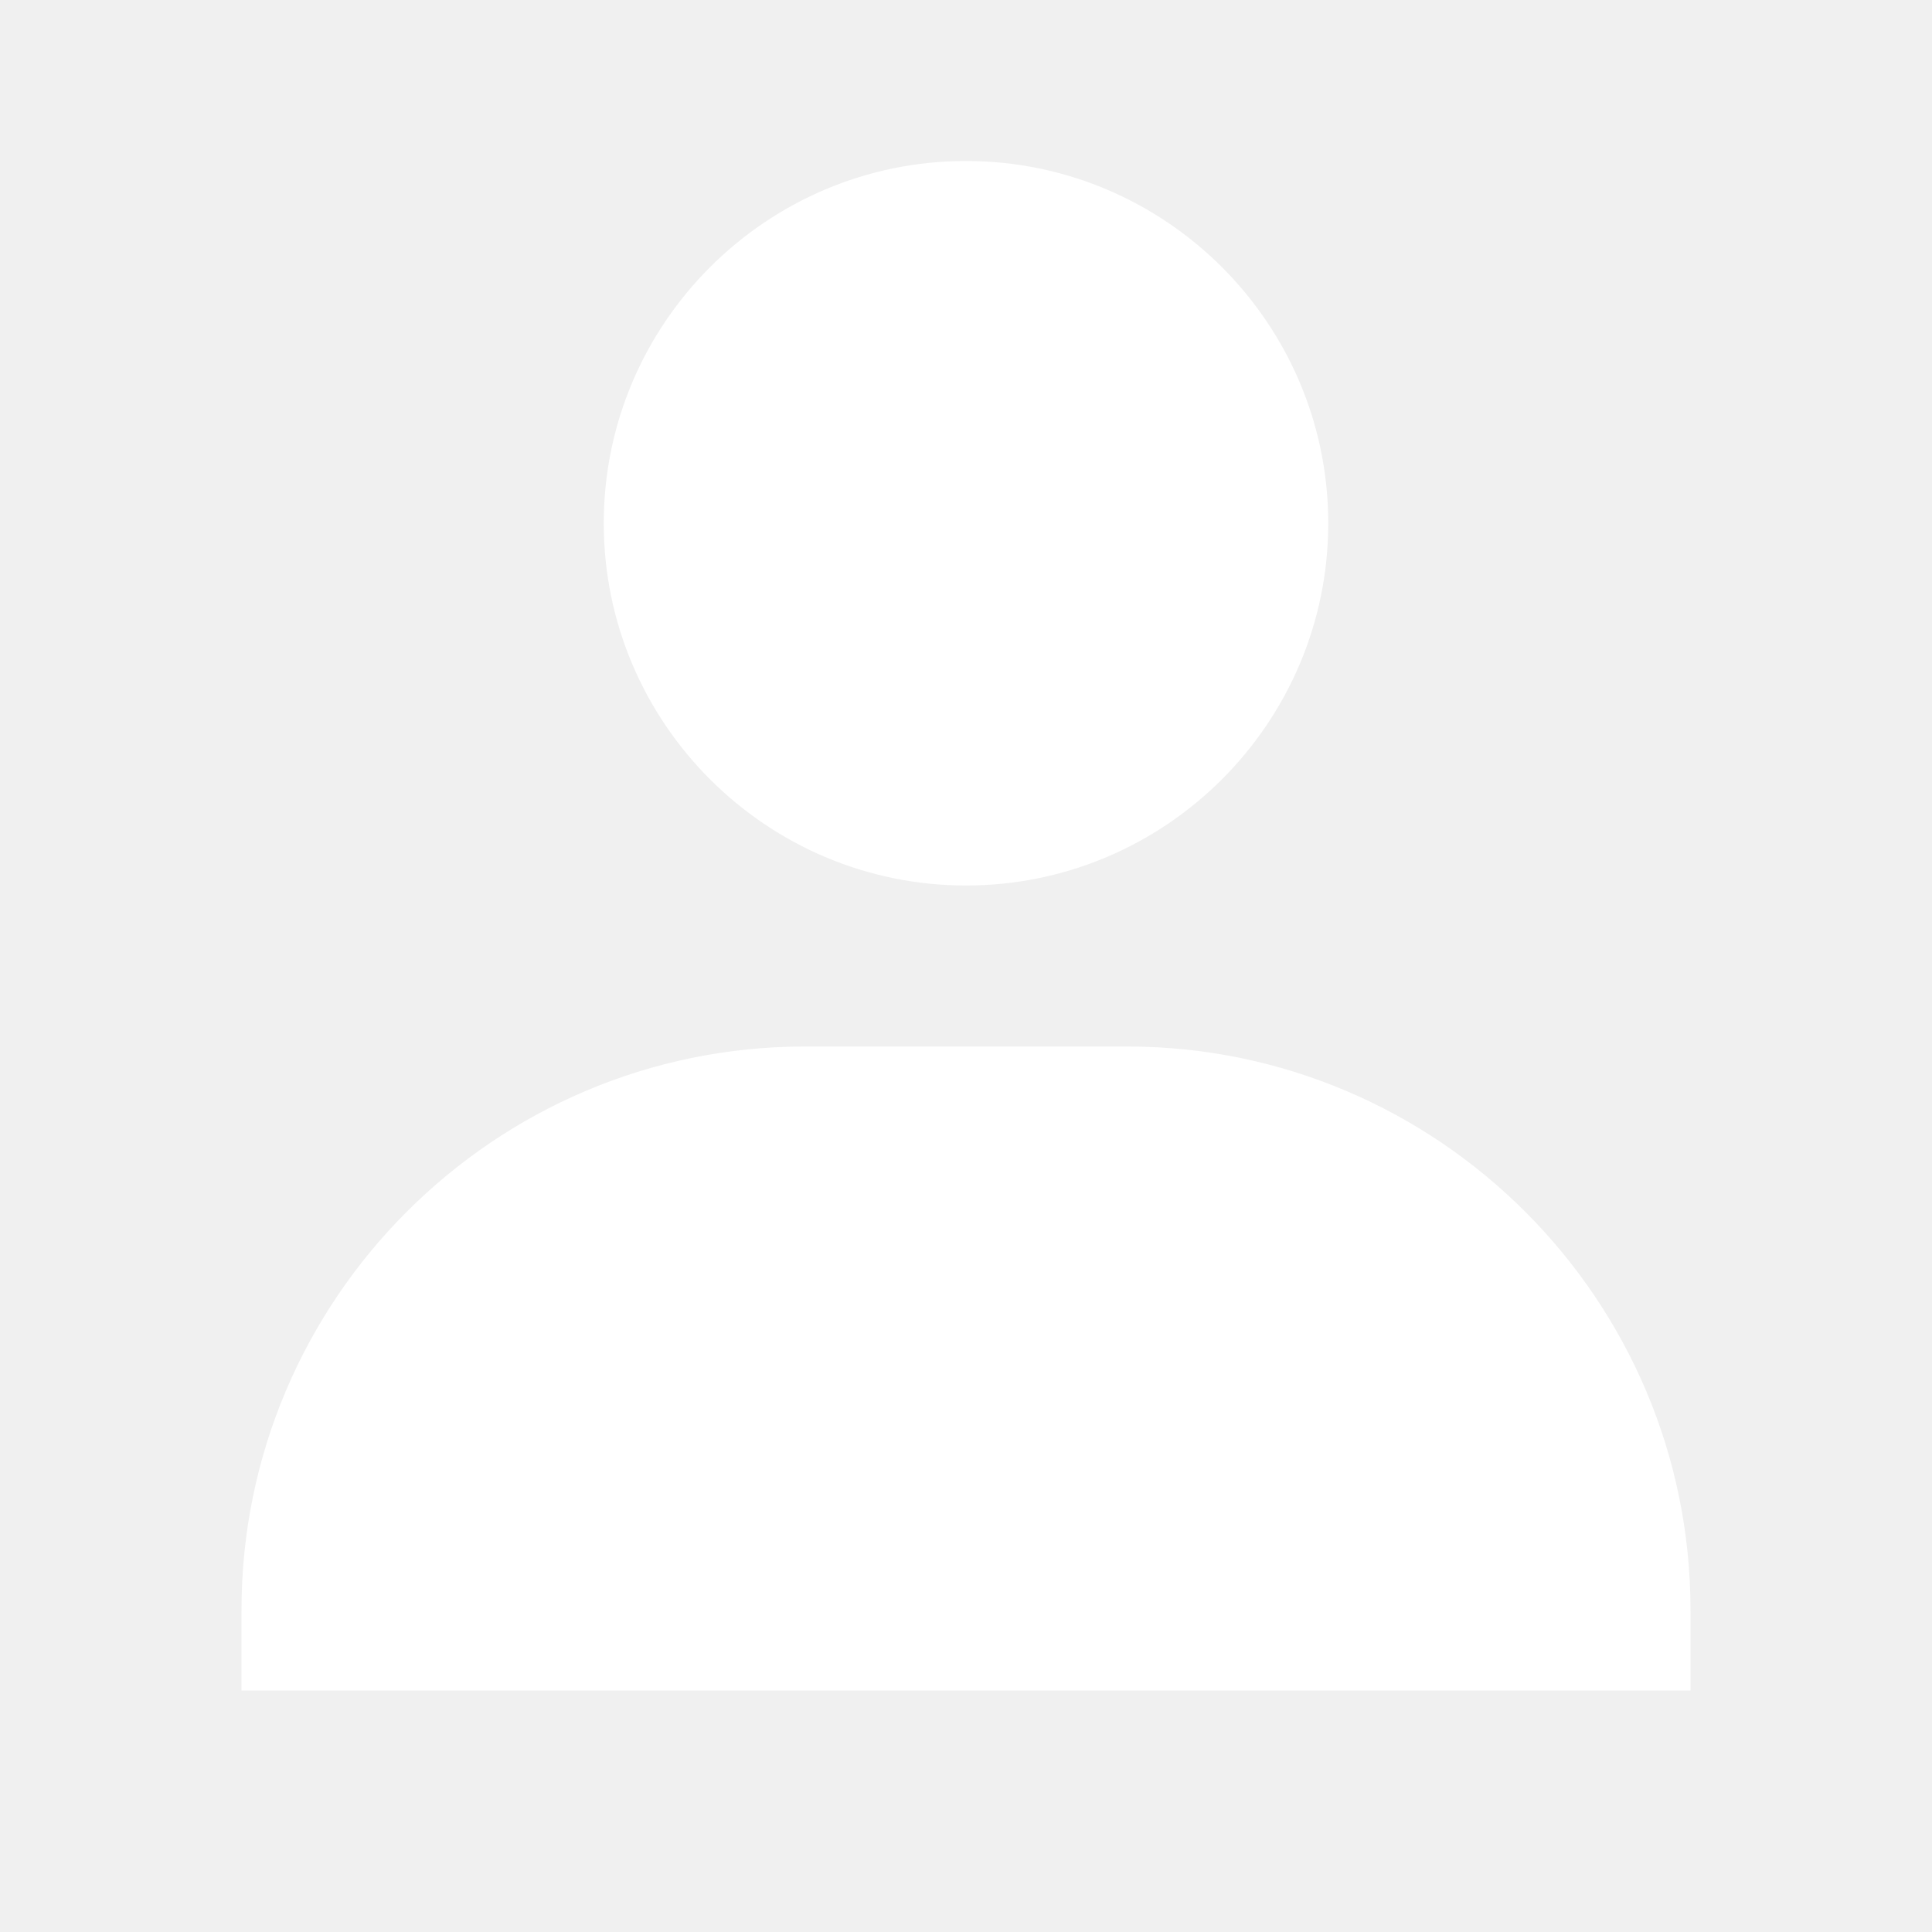
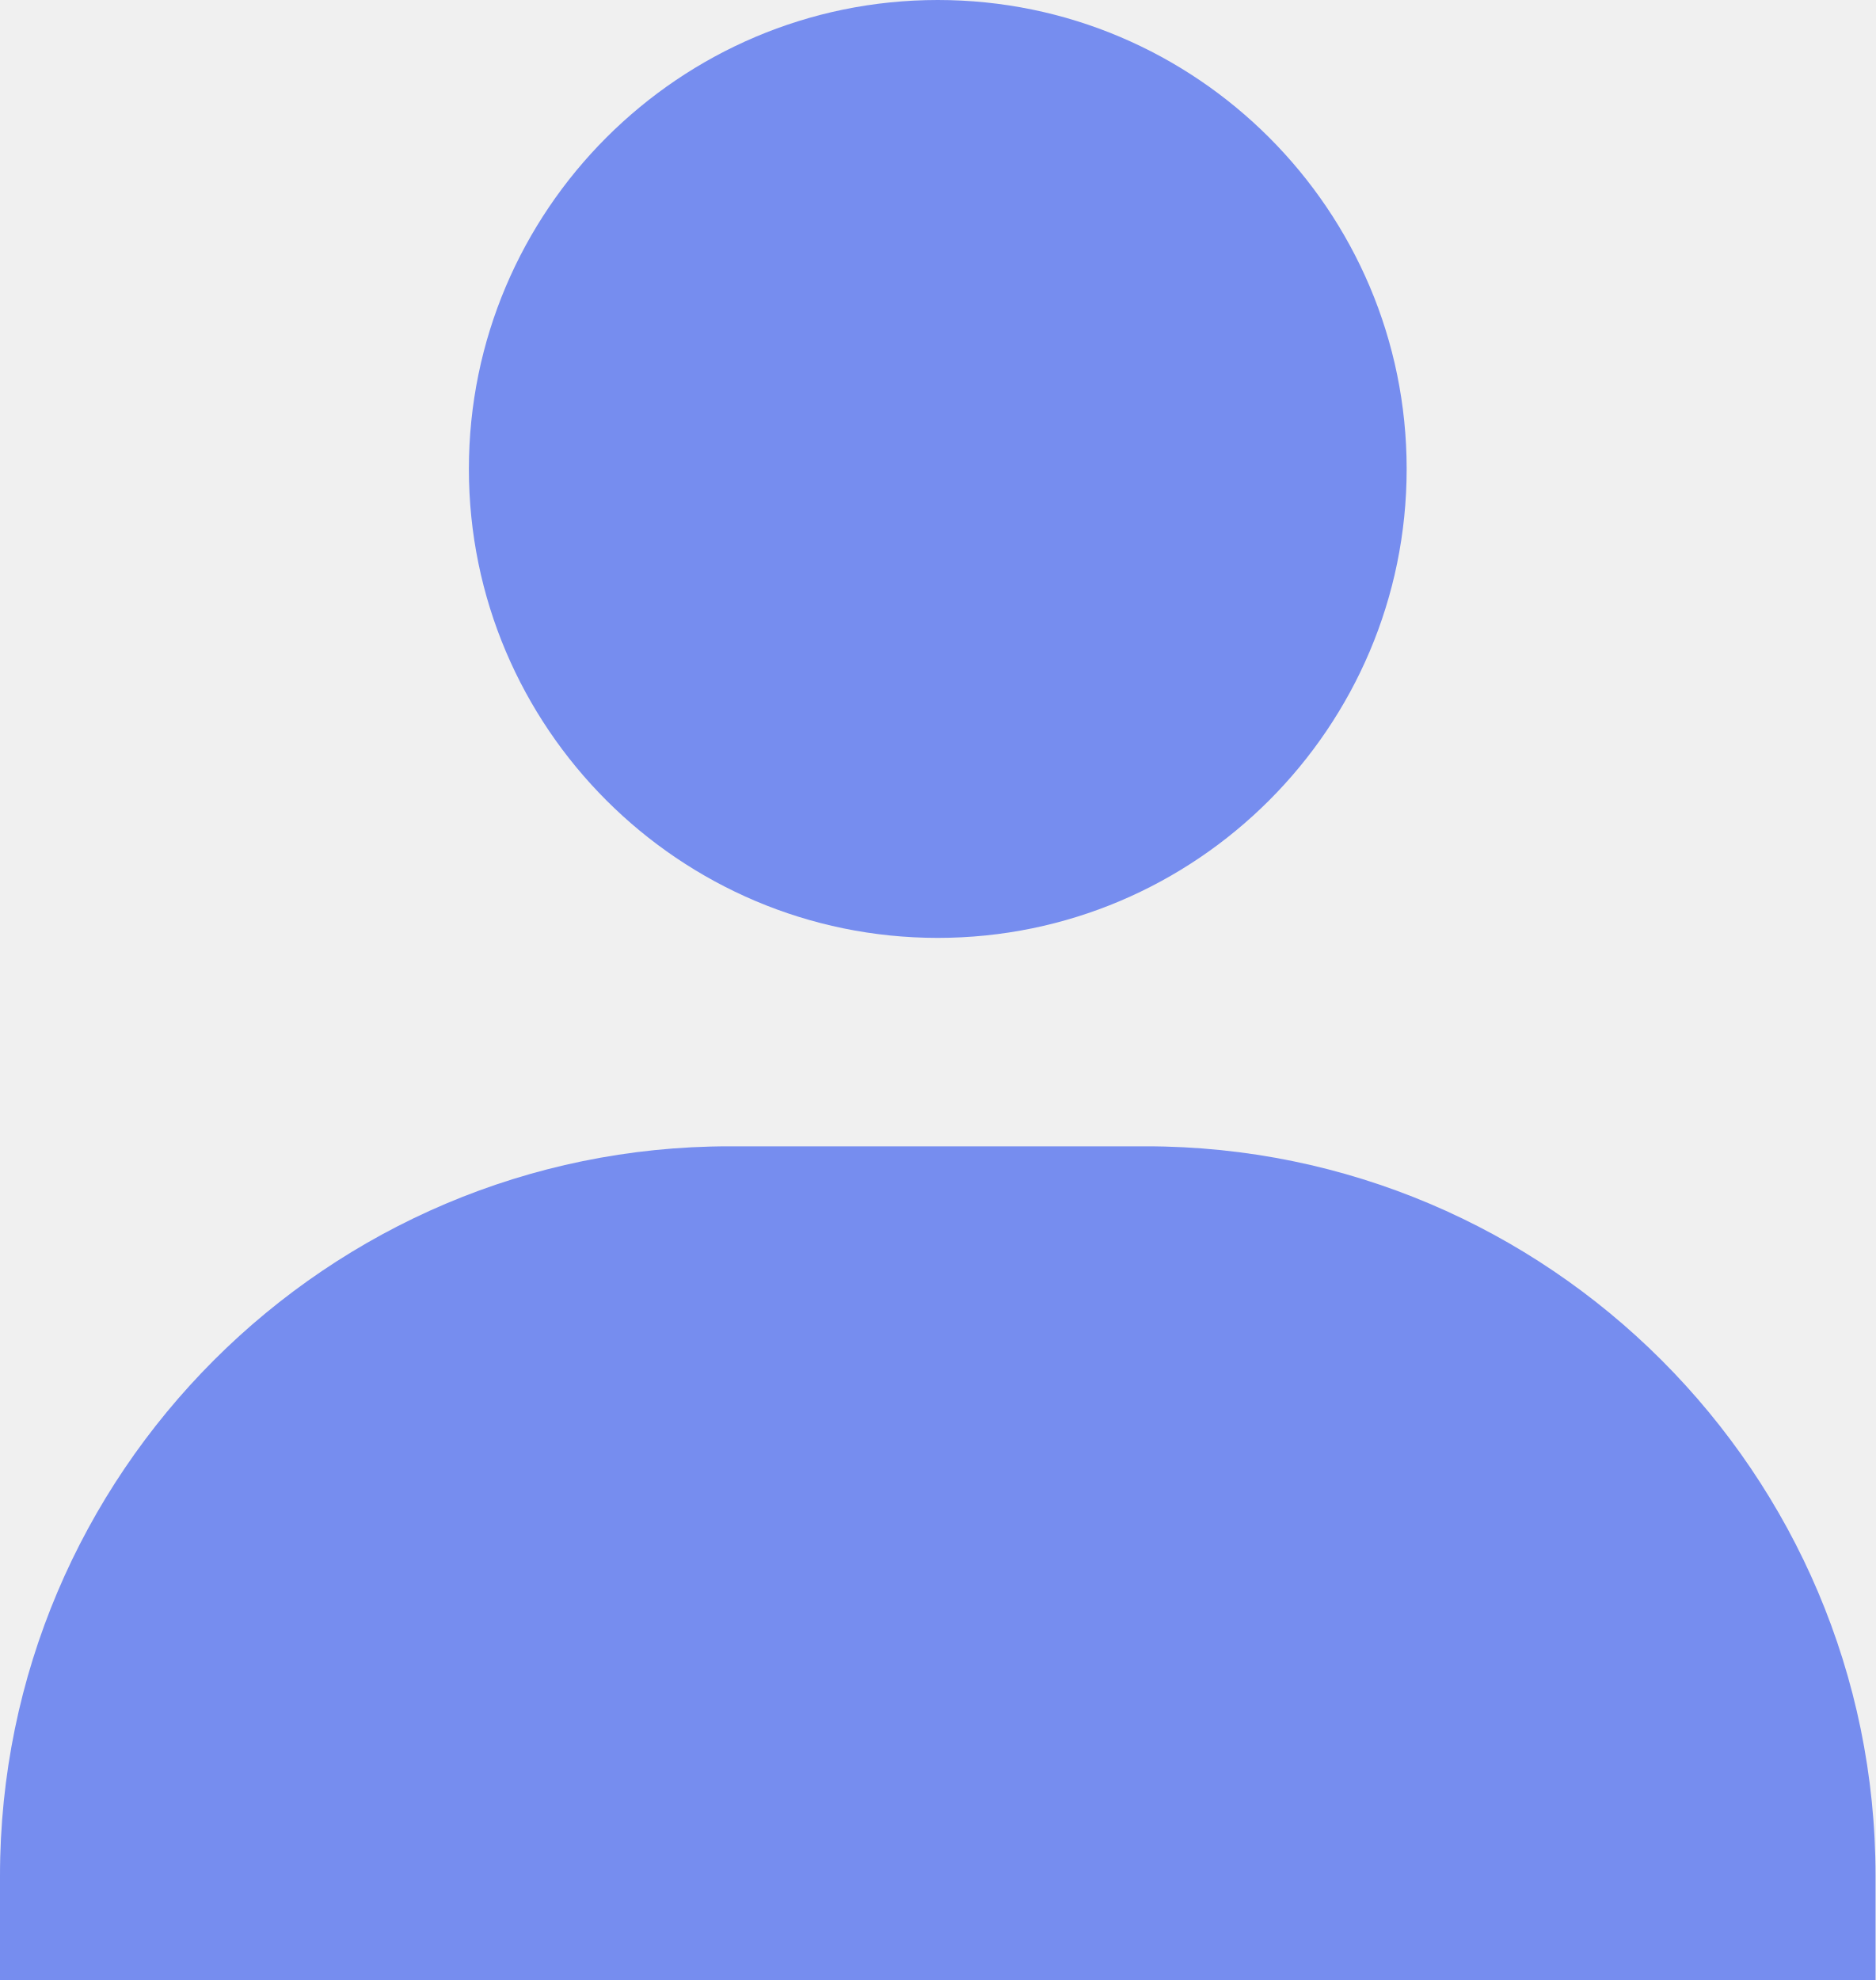
- <svg xmlns="http://www.w3.org/2000/svg" width="24" height="24" viewBox="0 0 24 24" fill="none">
-   <path d="M7.5 6.5C7.5 8.981 9.519 11 12 11C14.481 11 16.5 8.981 16.5 6.5C16.5 4.019 14.481 2 12 2C9.519 2 7.5 4.019 7.5 6.5ZM20 21H21V20C21 16.141 17.859 13 14 13H10C6.14 13 3 16.141 3 20V21H20Z" fill="white" />
+ <svg xmlns="http://www.w3.org/2000/svg" width="18" height="19" viewBox="0 0 18 19" fill="none">
+   <path d="M4.5 4.5C4.5 6.981 6.519 9 9 9C11.481 9 13.5 6.981 13.5 4.5C13.5 2.019 11.481 0 9 0C6.519 0 4.5 2.019 4.5 4.5ZM17 19H18V18C18 14.141 14.859 11 11 11H7C3.14 11 0 14.141 0 18V19H17Z" fill="#768DEF" />
</svg>
